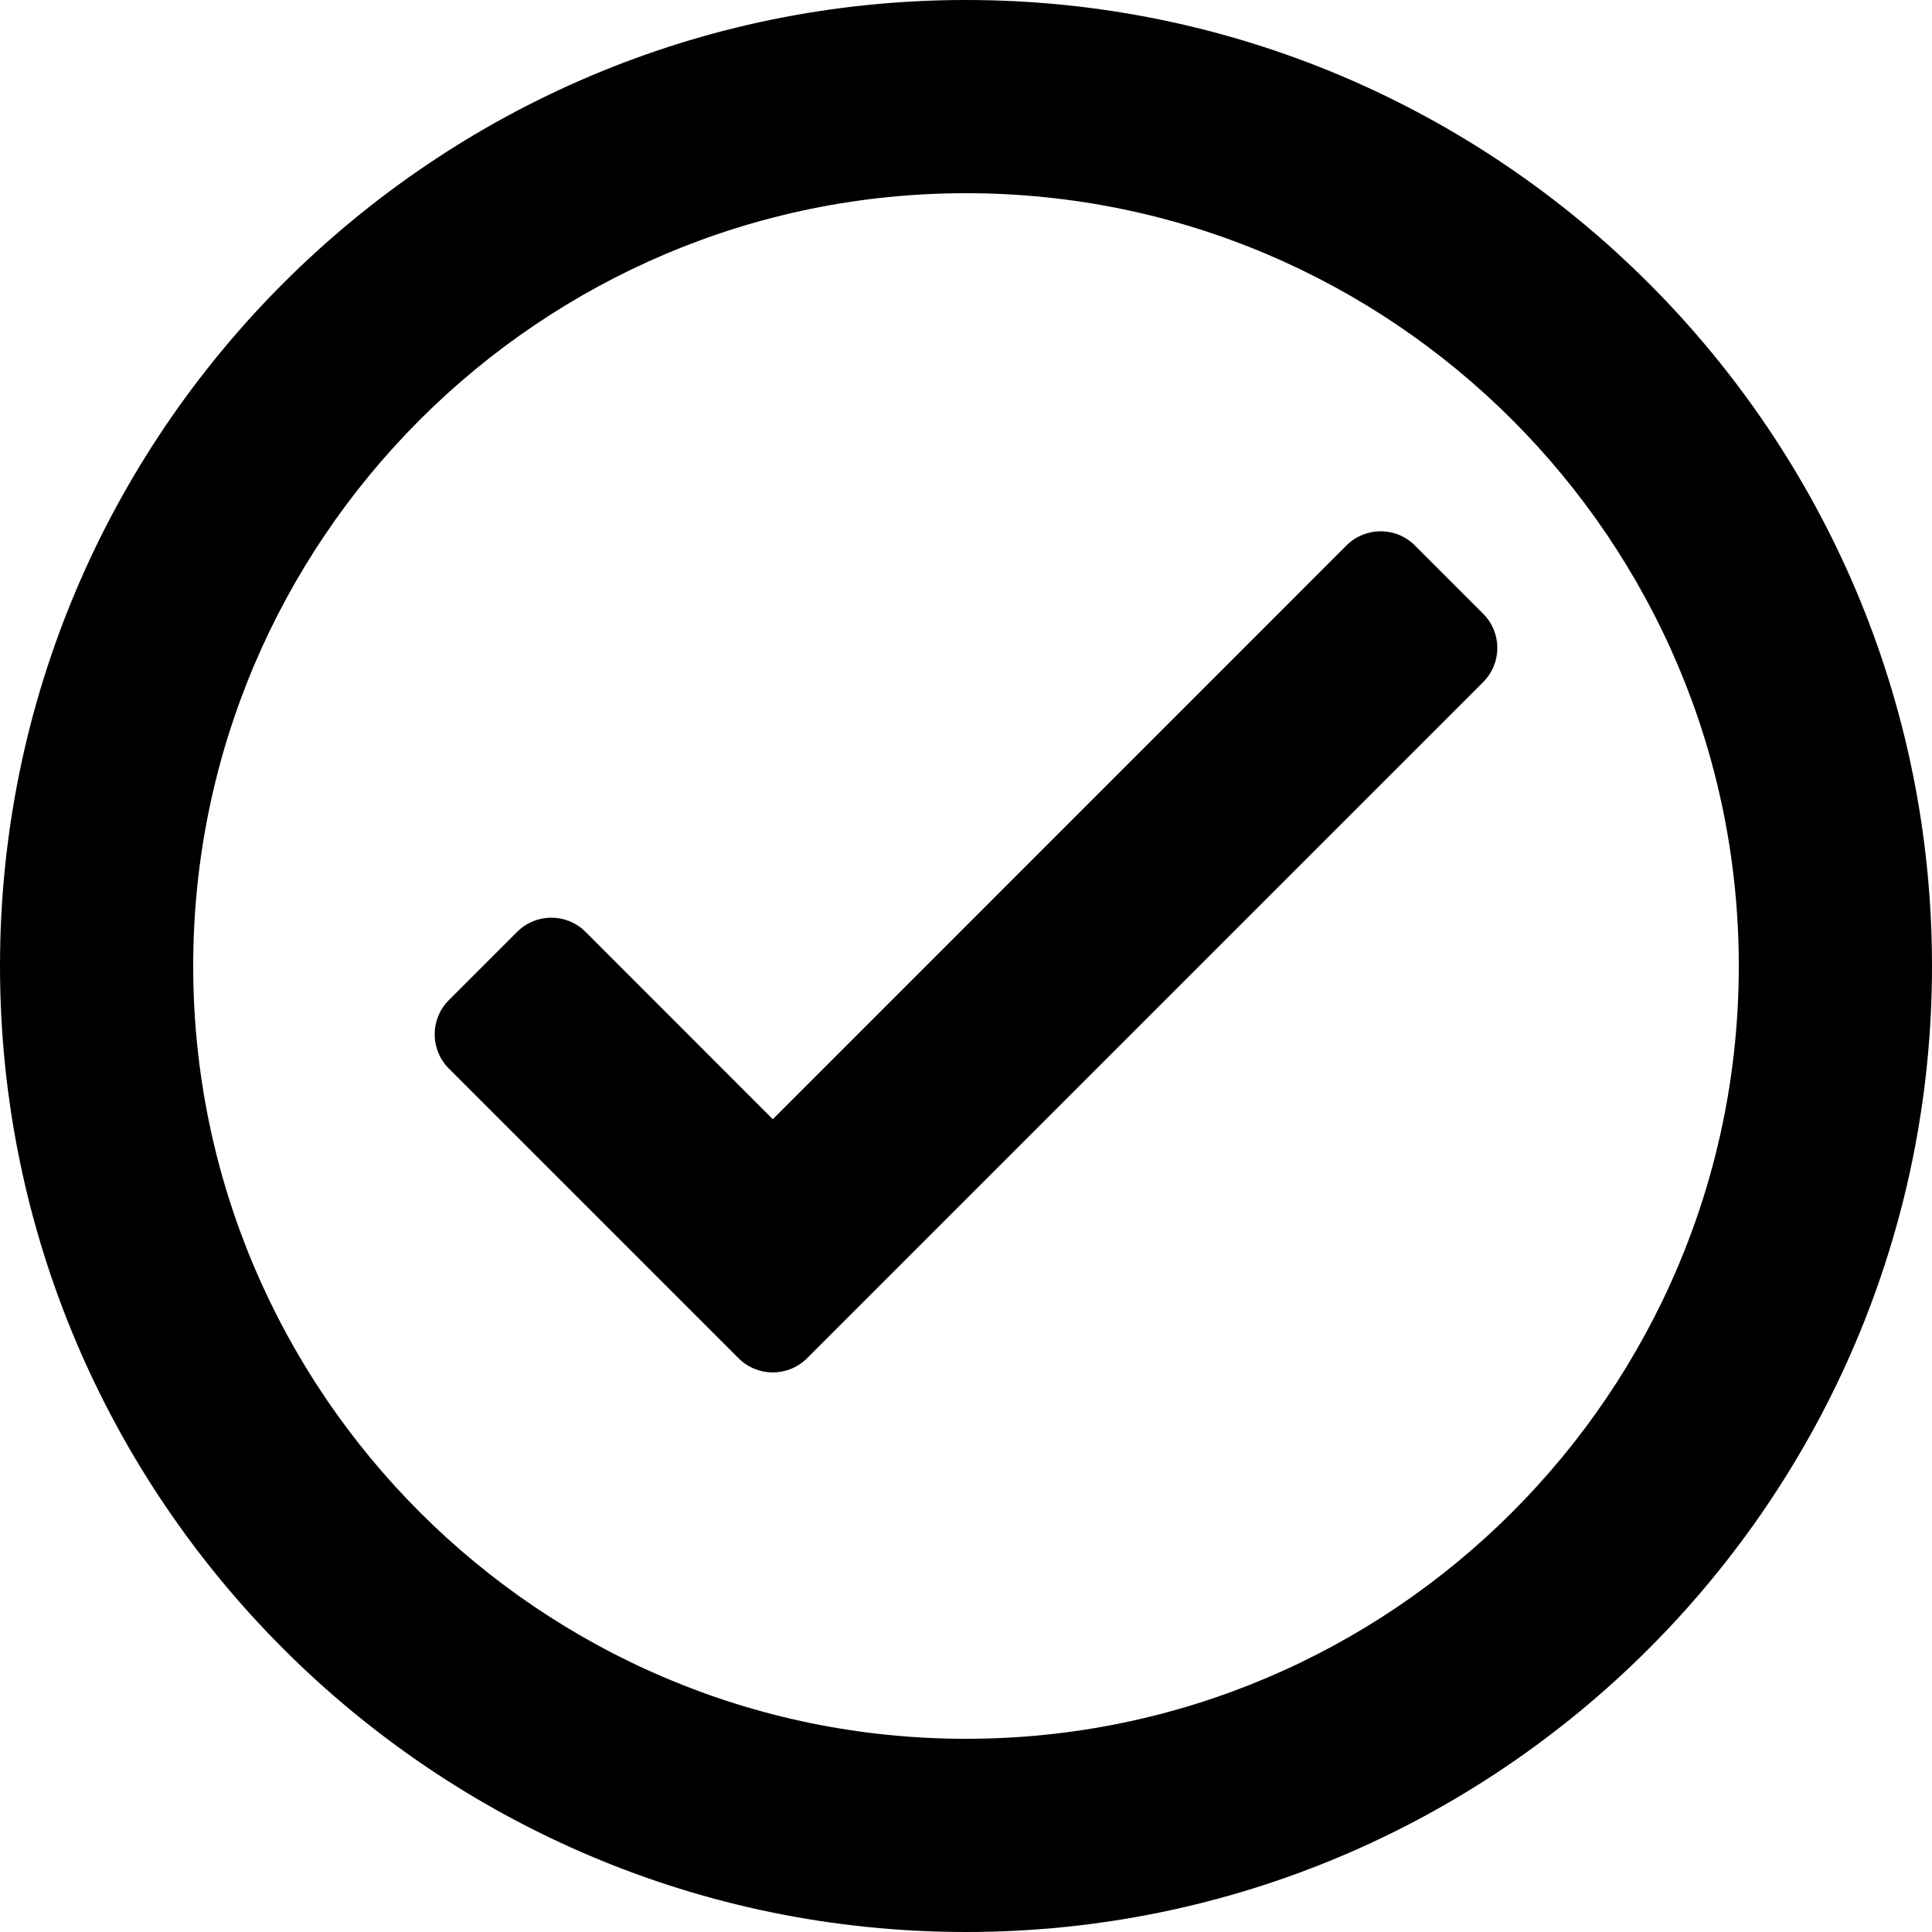
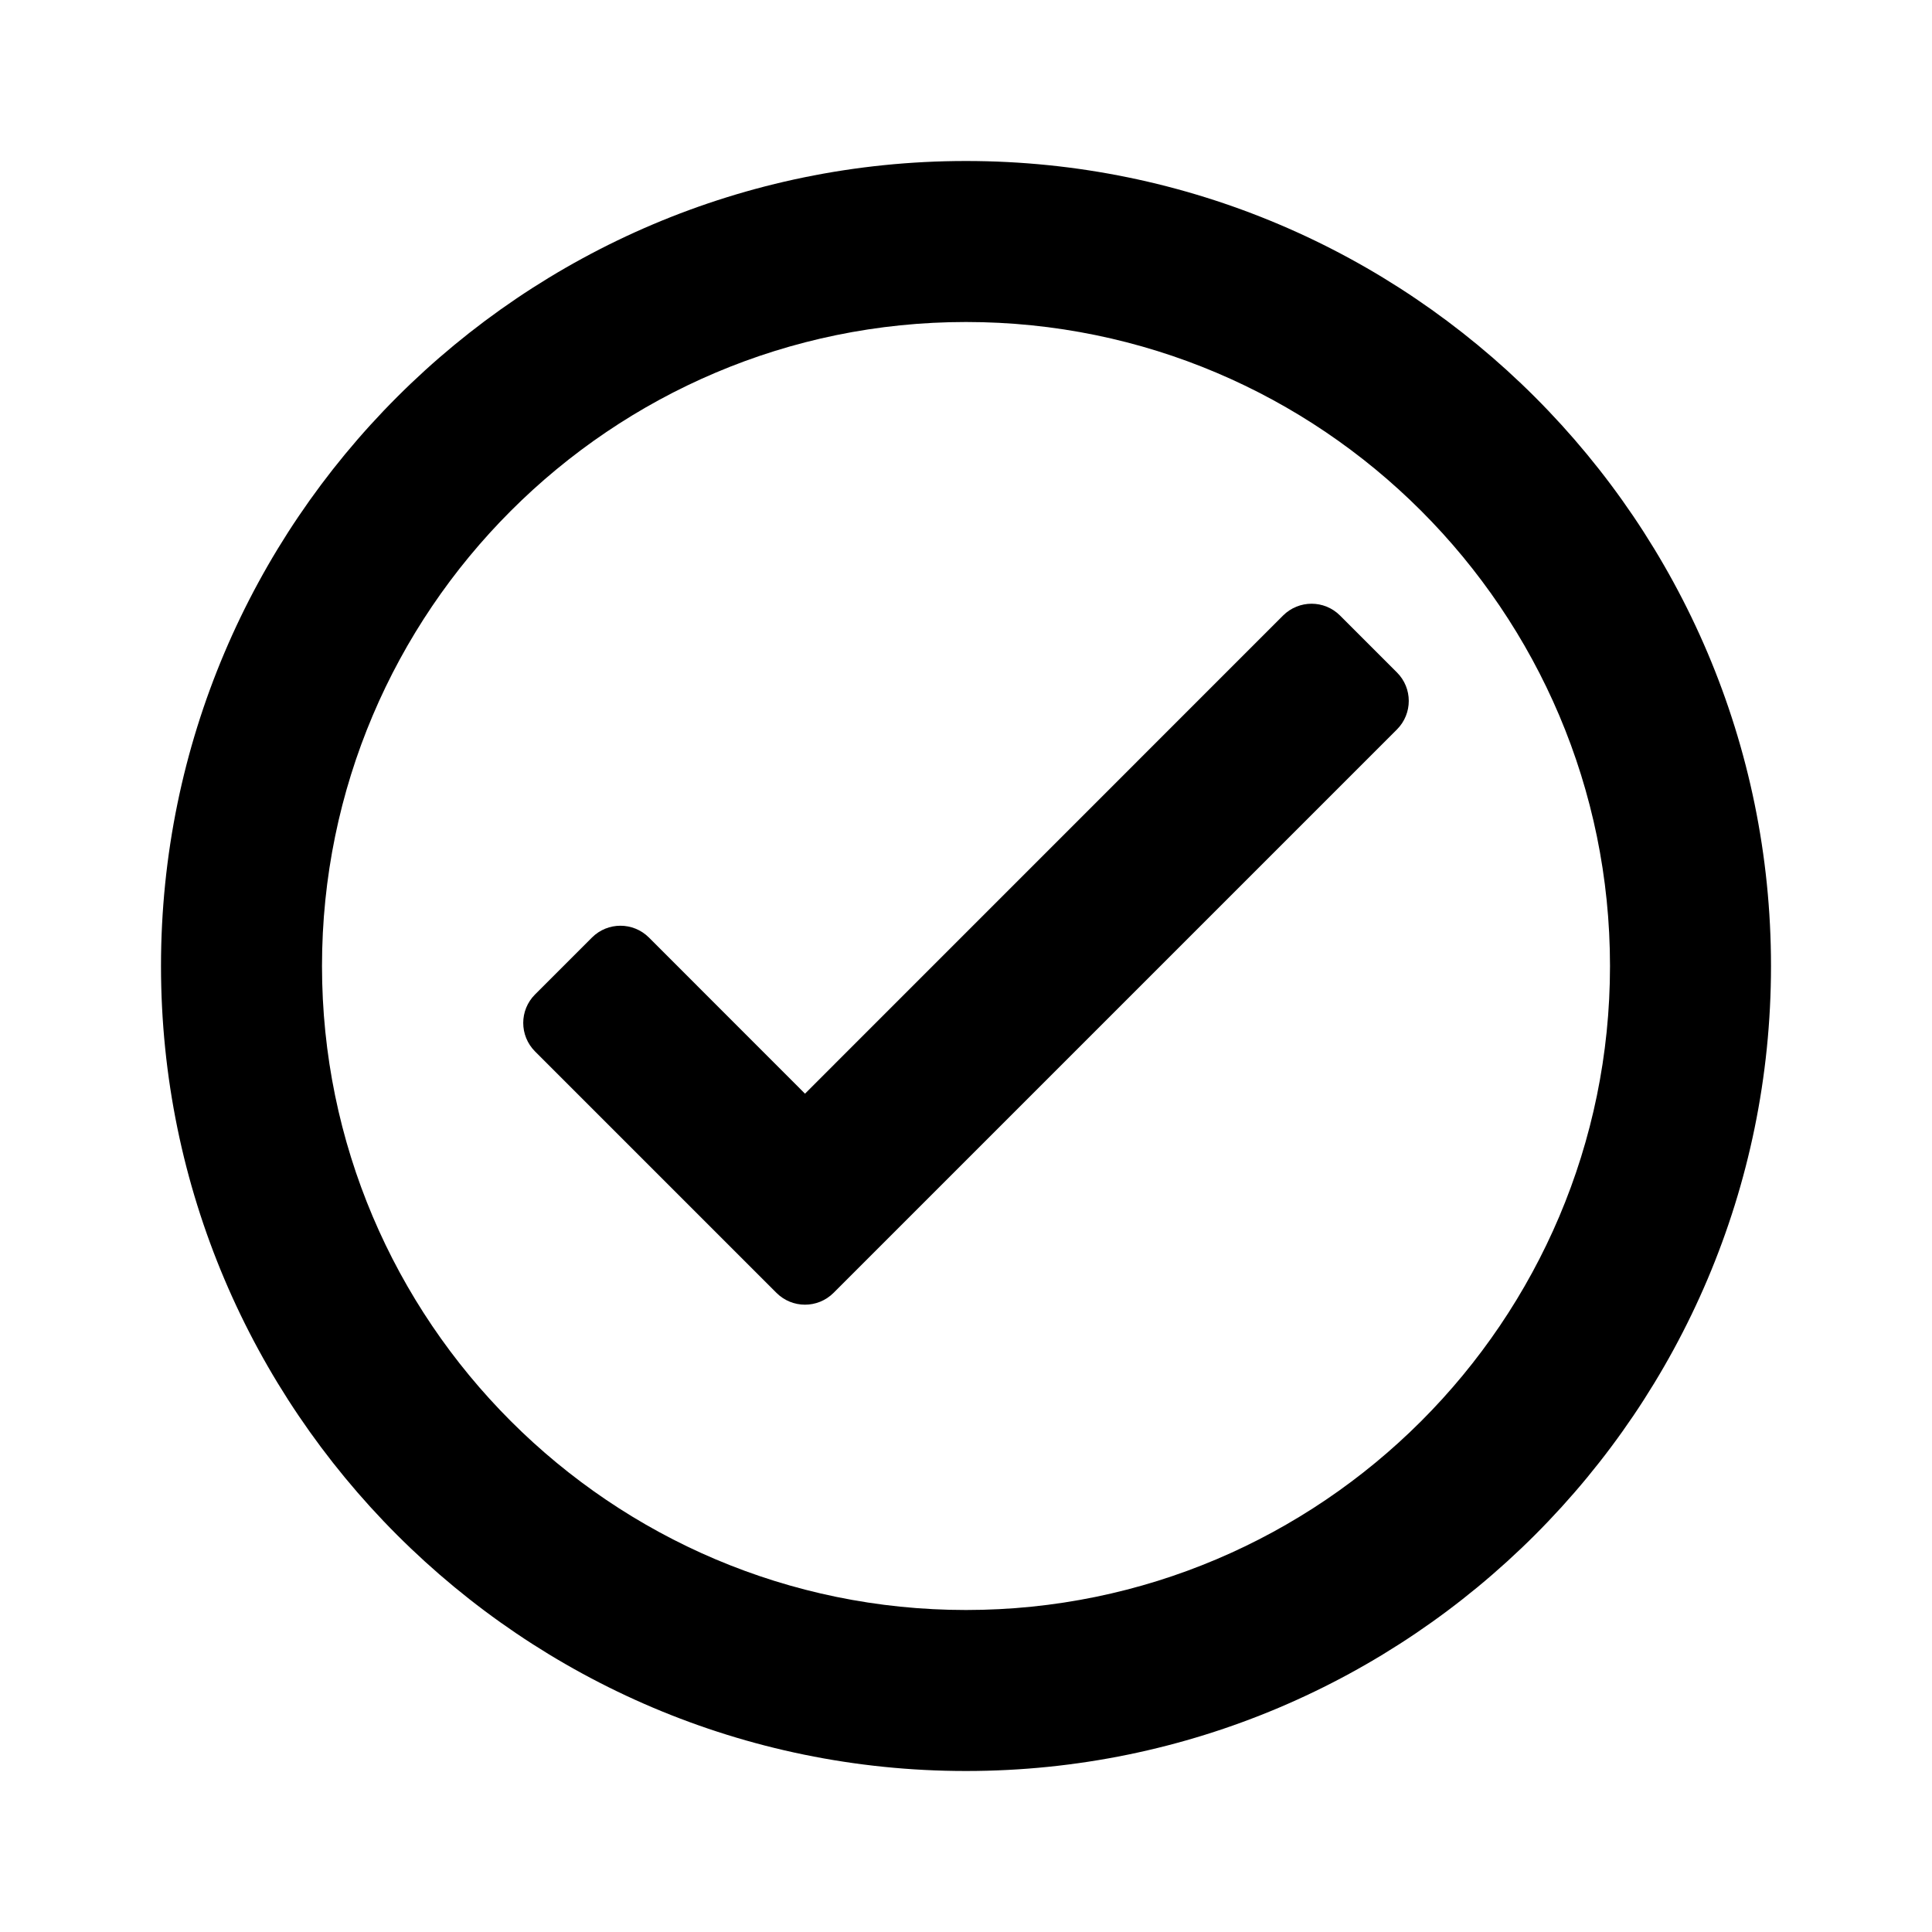
- <svg xmlns="http://www.w3.org/2000/svg" aria-label="checkmark in circle" viewBox="0 0 20 20">
-   <path d="M4.646 10.354L5.354 9.646C5.549 9.451 5.865 9.451 6.061 9.646L8 11.586L13.939 5.646C14.135 5.451 14.451 5.451 14.646 5.646L15.354 6.354C15.549 6.549 15.549 6.865 15.354 7.061L8.354 14.061C8.158 14.256 7.842 14.256 7.646 14.061L4.646 11.061C4.451 10.865 4.451 10.549 4.646 10.354Z" />
-   <path fill-rule="evenodd" clip-rule="evenodd" d="M0 10C0 4.486 4.486 0 10 0C15.514 0 20 4.486 20 10C20 15.514 15.514 20 10 20C4.486 20 0 15.514 0 10ZM2 10C2 5.589 5.589 2 10 2C14.411 2 18 5.589 18 10C18 14.411 14.411 18 10 18C5.589 18 2 14.411 2 10Z" />
+ <svg xmlns="http://www.w3.org/2000/svg" aria-label="checkmark in circle" viewBox="0 0 24 24">
+   <path d="M6.646 12.354L7.354 11.646C7.549 11.451 7.865 11.451 8.061 11.646L10 13.586L15.939 7.646C16.135 7.451 16.451 7.451 16.646 7.646L17.354 8.354C17.549 8.549 17.549 8.865 17.354 9.061L10.354 16.061C10.158 16.256 9.842 16.256 9.646 16.061L6.646 13.061C6.451 12.865 6.451 12.549 6.646 12.354Z" />
+   <path fill-rule="evenodd" clip-rule="evenodd" d="M2 12C2 6.486 6.486 2 12 2C17.514 2 22 6.486 22 12C22 17.514 17.514 22 12 22C6.486 22 2 17.514 2 12ZM4 12C4 7.589 7.589 4 12 4C16.411 4 20 7.589 20 12C20 16.411 16.411 20 12 20C7.589 20 4 16.411 4 12Z" />
</svg>
